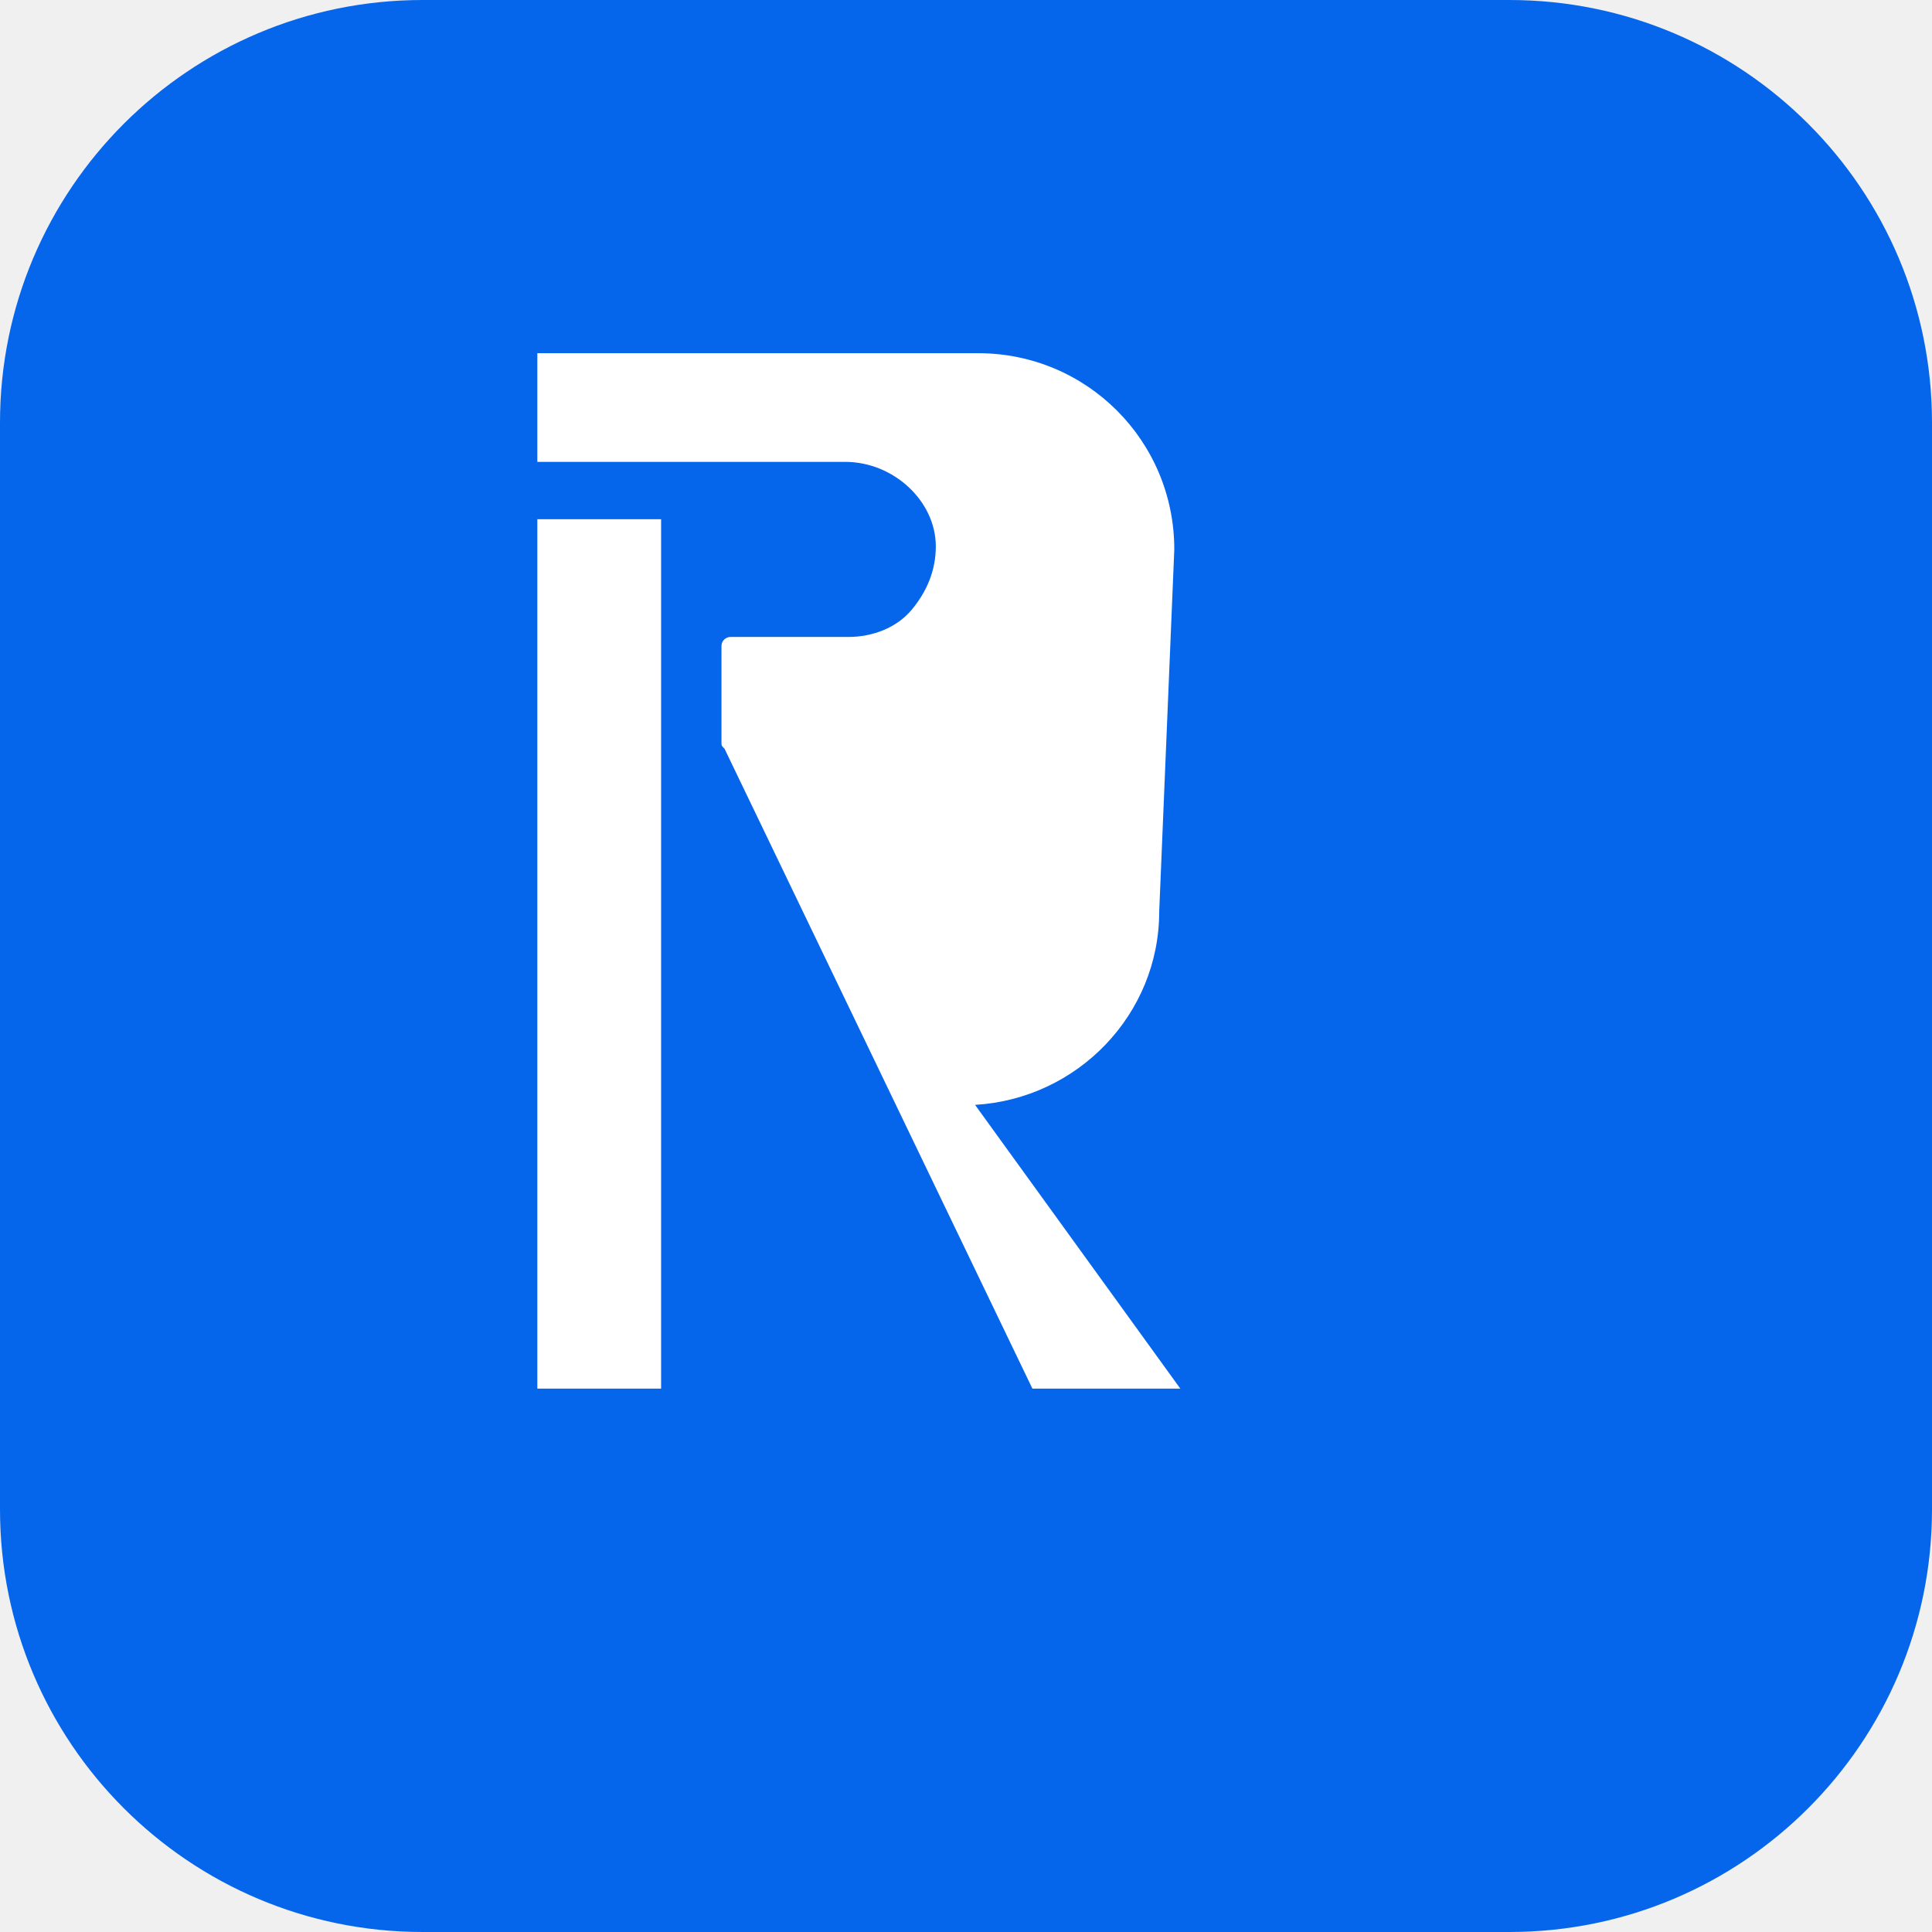
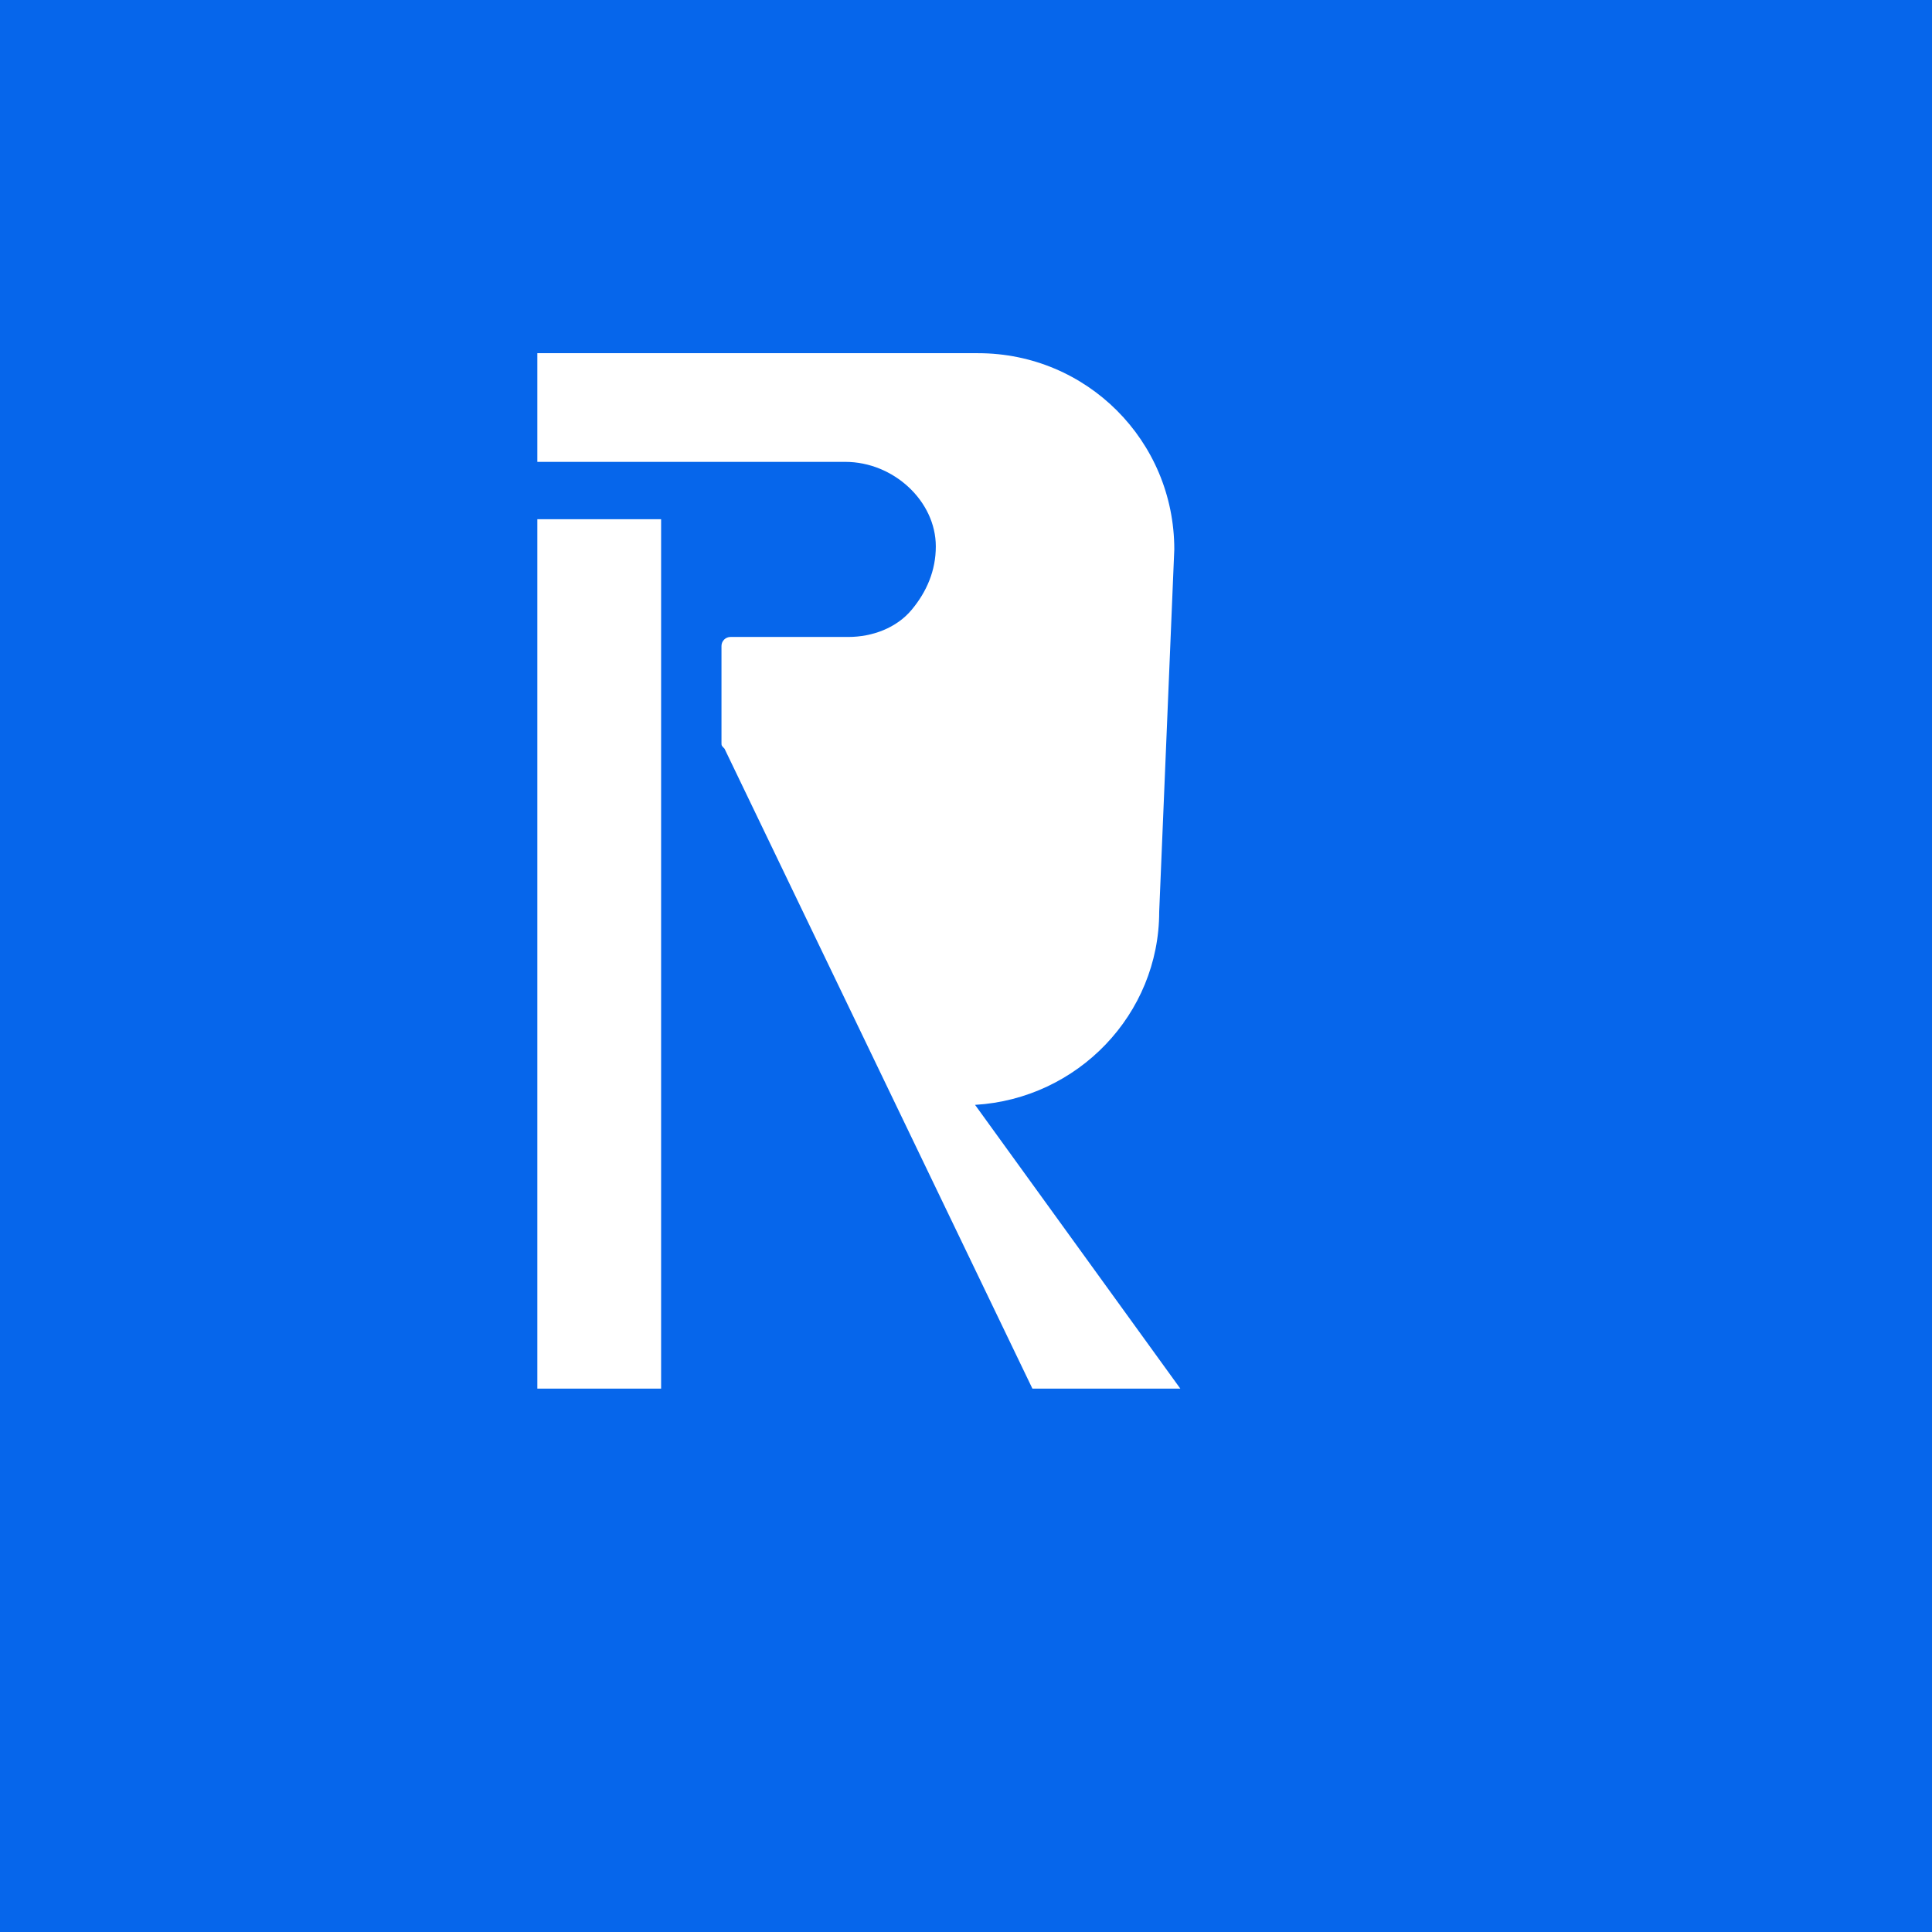
<svg xmlns="http://www.w3.org/2000/svg" viewBox="0 0 64 64" fill="none">
-   <rect width="64" height="64" rx="14" fill="#0666EB" />
+   <rect width="64" height="64" rx="0" fill="#0666EB" />
  <path fill="#fff" d="M38.9 18.2c0-3.6-2.9-6.5-6.5-6.5H17.8v3.6h10.2c1.6 0 3 1.3 3 2.8 0 .8-.3 1.5-.8 2.1-.5.6-1.3.9-2.1.9H24.2a.3.3 0 0 0-.3.3v3.2c0 .1 0 .1.1.2L34.2 46h4.9L32.3 36.6c3.4-.2 6.1-3 6.1-6.4zM21.9 17.2H17.8V46h4.1z" />
</svg>
